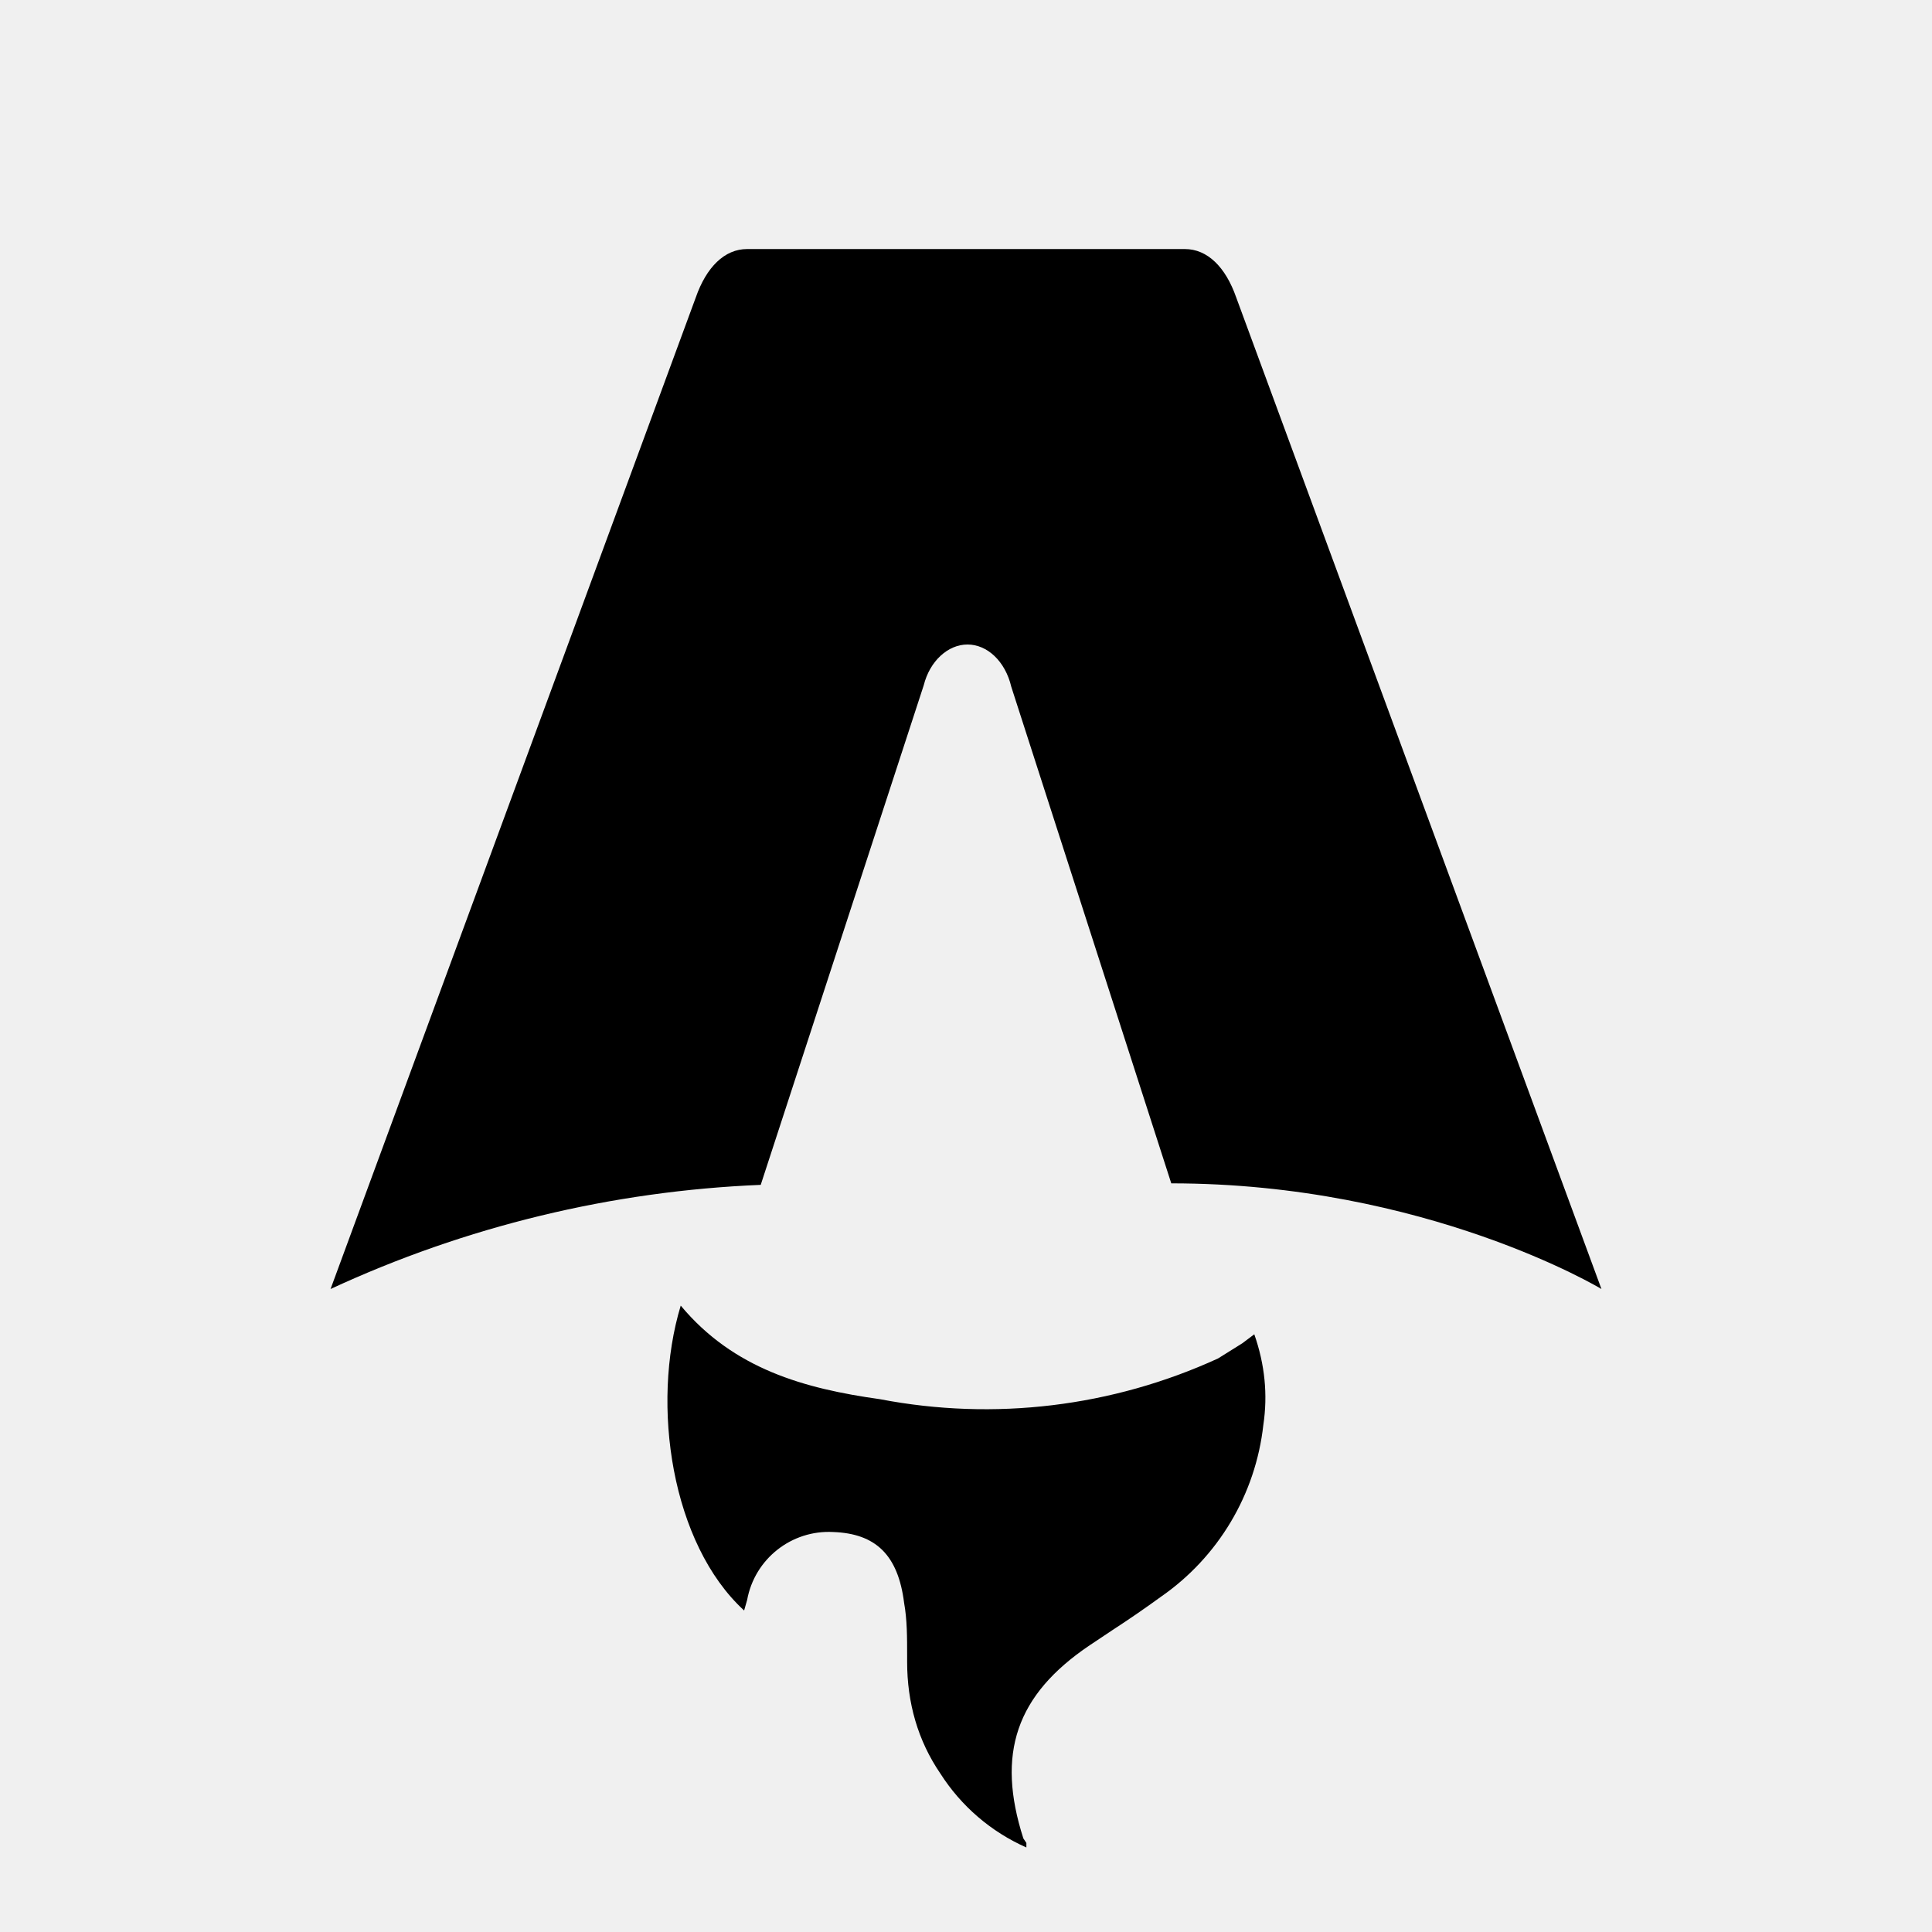
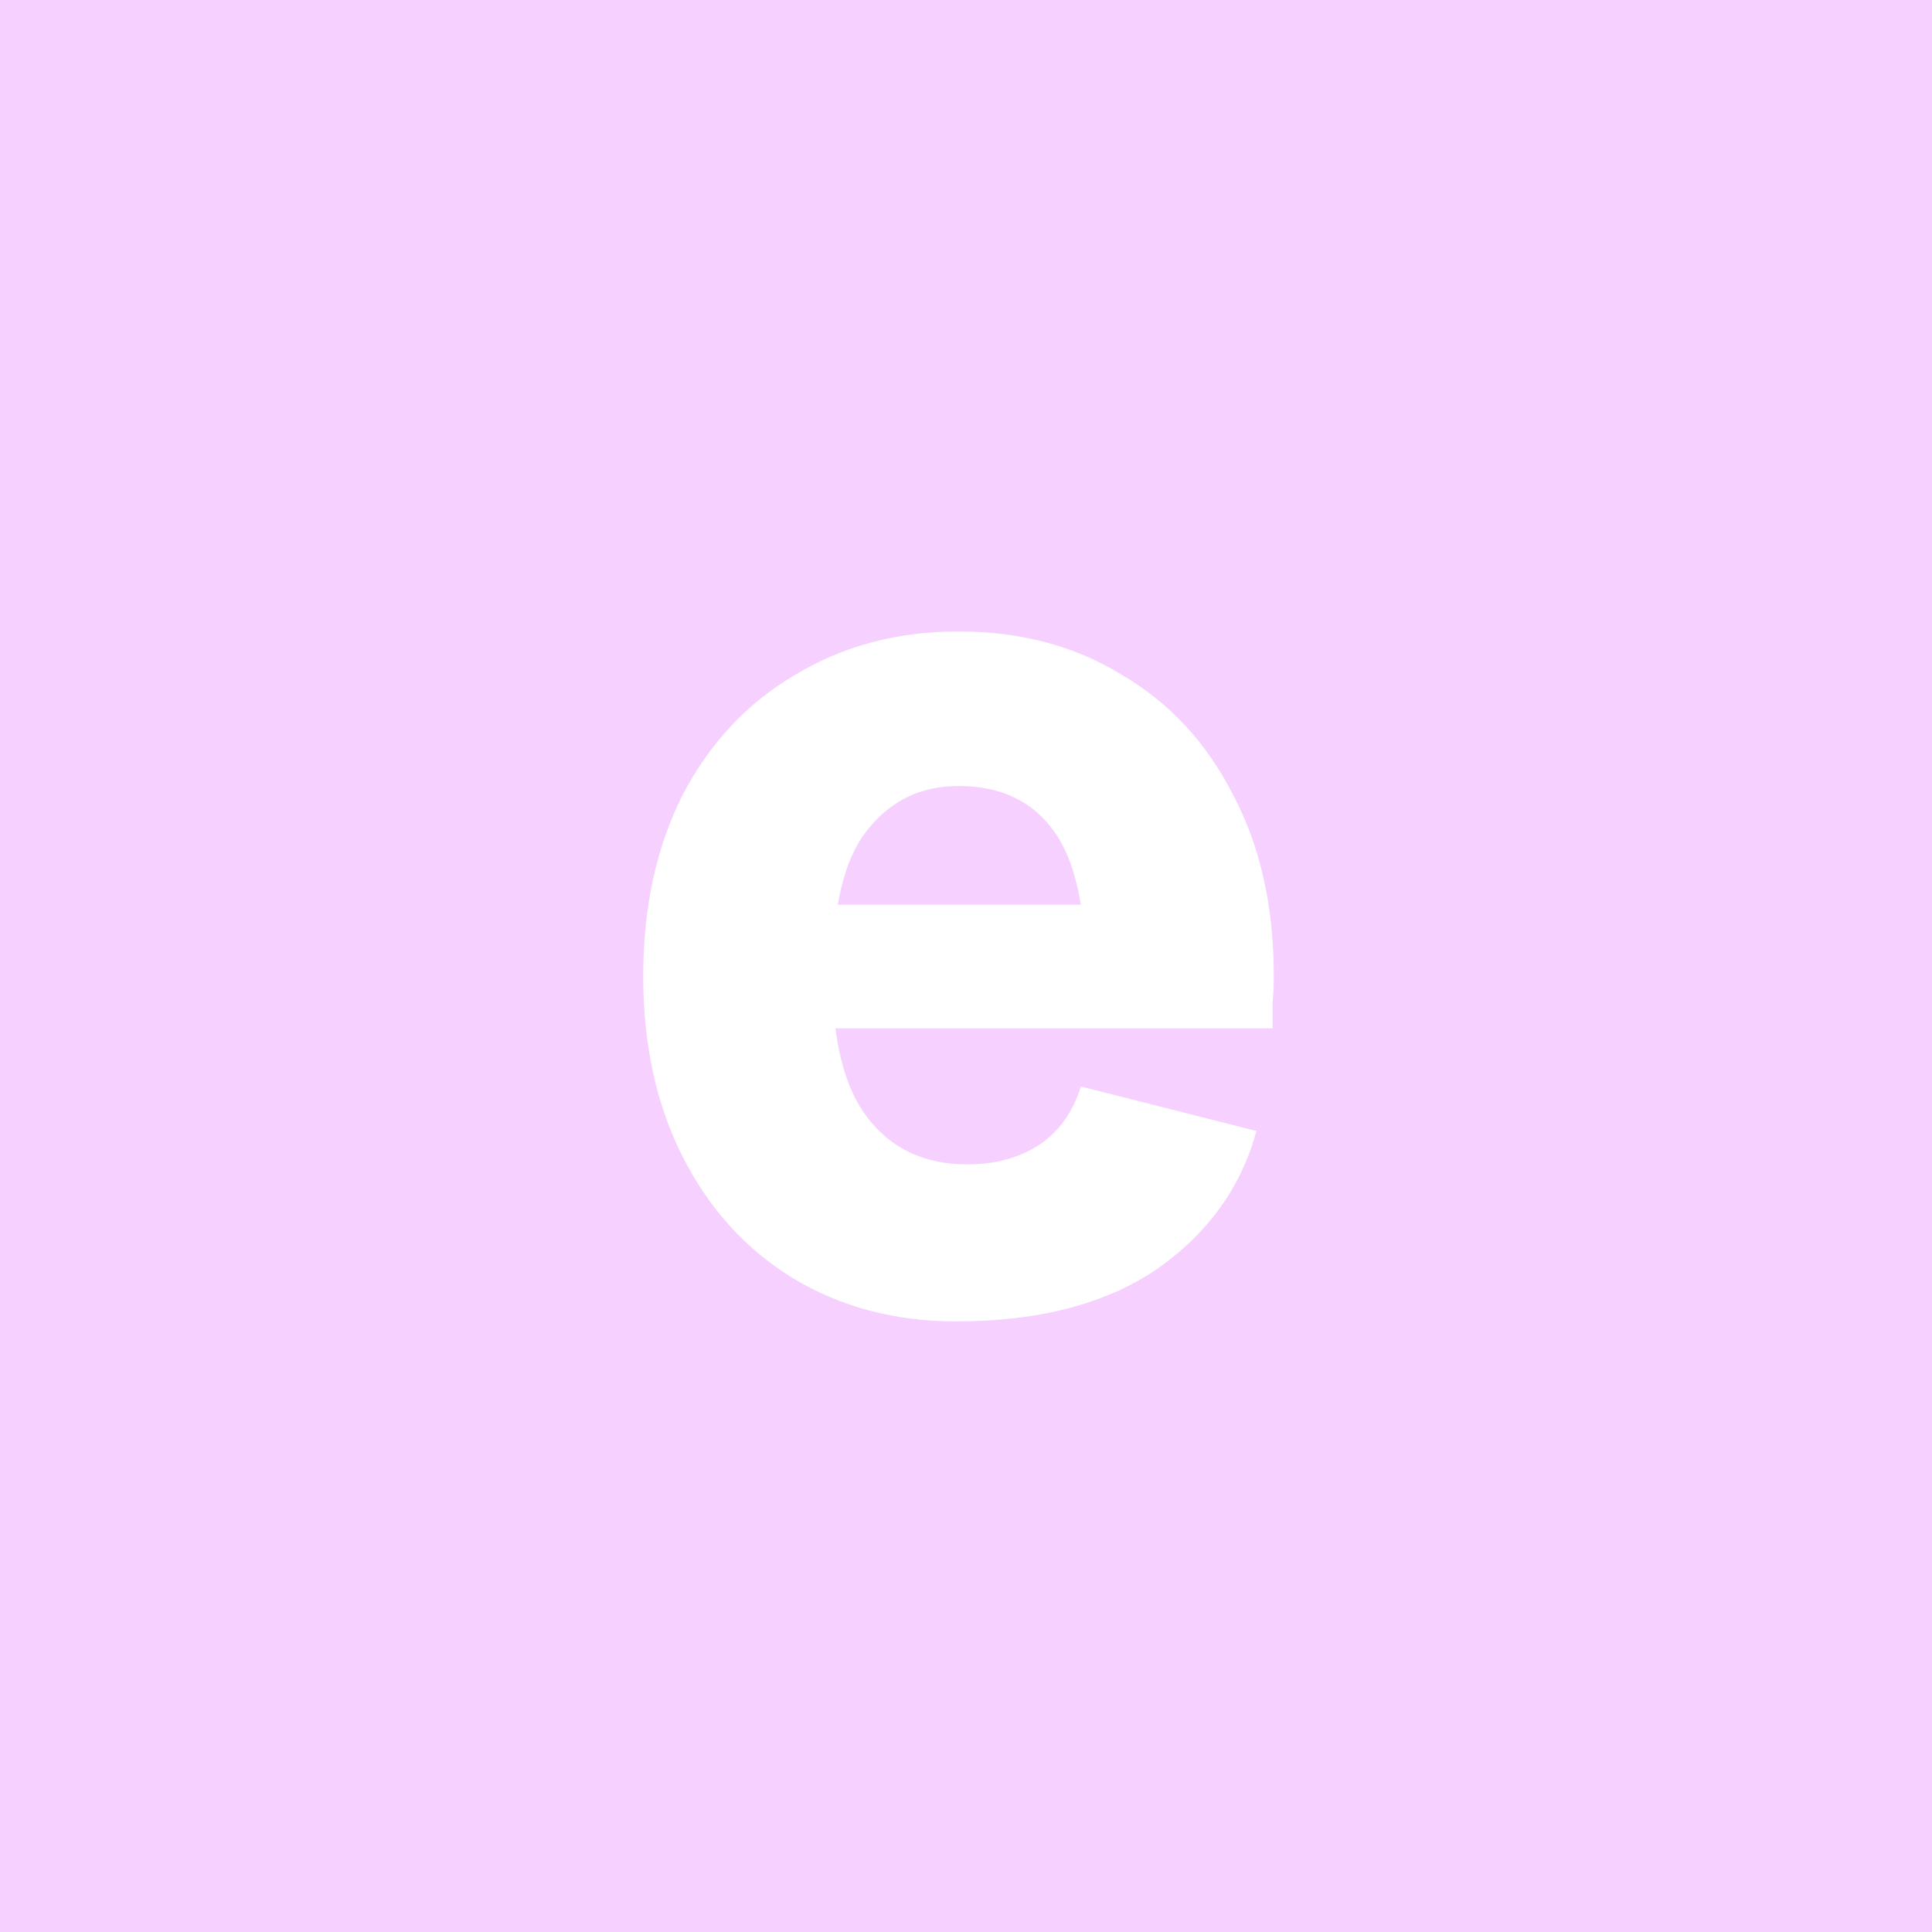
- <svg xmlns="http://www.w3.org/2000/svg" fill="none" viewBox="0 0 128 128">
-   <path d="M50.4 78.5a75.1 75.1 0 0 0-28.5 6.9l24.2-65.7c.7-2 1.9-3.2 3.4-3.2h29c1.5 0 2.7 1.2 3.4 3.2l24.2 65.7s-11.6-7-28.5-7L67 45.5c-.4-1.7-1.6-2.8-2.9-2.8-1.3 0-2.5 1.1-2.9 2.7L50.4 78.5Zm-1.1 28.2Zm-4.2-20.2c-2 6.6-.6 15.8 4.2 20.2a17.5 17.5 0 0 1 .2-.7 5.5 5.5 0 0 1 5.7-4.5c2.8.1 4.3 1.5 4.7 4.7.2 1.1.2 2.3.2 3.5v.4c0 2.7.7 5.2 2.2 7.4a13 13 0 0 0 5.7 4.9v-.3l-.2-.3c-1.8-5.6-.5-9.5 4.4-12.8l1.5-1a73 73 0 0 0 3.2-2.2 16 16 0 0 0 6.8-11.4c.3-2 .1-4-.6-6l-.8.6-1.6 1a37 37 0 0 1-22.4 2.7c-5-.7-9.7-2-13.2-6.2Z" />
-   <style>
-         path { fill: #000; }
-         @media (prefers-color-scheme: dark) {
-             path { fill: #FFF; }
-         }
-     </style>
+ <svg xmlns="http://www.w3.org/2000/svg" width="200" height="200" viewBox="0 0 200 200" fill="none">
+   <rect width="200" height="200" fill="#F6D0FF" />
+   <path d="M98.968 136.792C92.653 136.792 87.021 135.299 82.072 132.312C77.208 129.325 73.411 125.144 70.68 119.768C67.949 114.392 66.584 108.163 66.584 101.08C66.584 93.912 67.949 87.64 70.68 82.264C73.496 76.888 77.379 72.749 82.328 69.848C87.277 66.861 92.909 65.368 99.224 65.368C105.624 65.368 111.256 66.861 116.12 69.848C121.069 72.749 124.909 76.888 127.64 82.264C130.456 87.555 131.864 93.827 131.864 101.08C131.864 102.019 131.821 102.915 131.736 103.768C131.736 104.621 131.736 105.517 131.736 106.456H77.208V93.656H117.656L112.408 101.08C112.408 93.912 111.256 88.835 108.952 85.848C106.733 82.861 103.491 81.368 99.224 81.368C95.299 81.368 92.141 82.904 89.752 85.976C87.363 88.963 86.168 93.997 86.168 101.08C86.168 107.736 87.405 112.643 89.88 115.8C92.355 118.957 95.768 120.536 100.12 120.536C102.936 120.536 105.368 119.896 107.416 118.616C109.549 117.251 111.043 115.203 111.896 112.472L130.072 117.08C128.451 122.968 124.995 127.747 119.704 131.416C114.413 135 107.501 136.792 98.968 136.792Z" fill="white" />
</svg>
